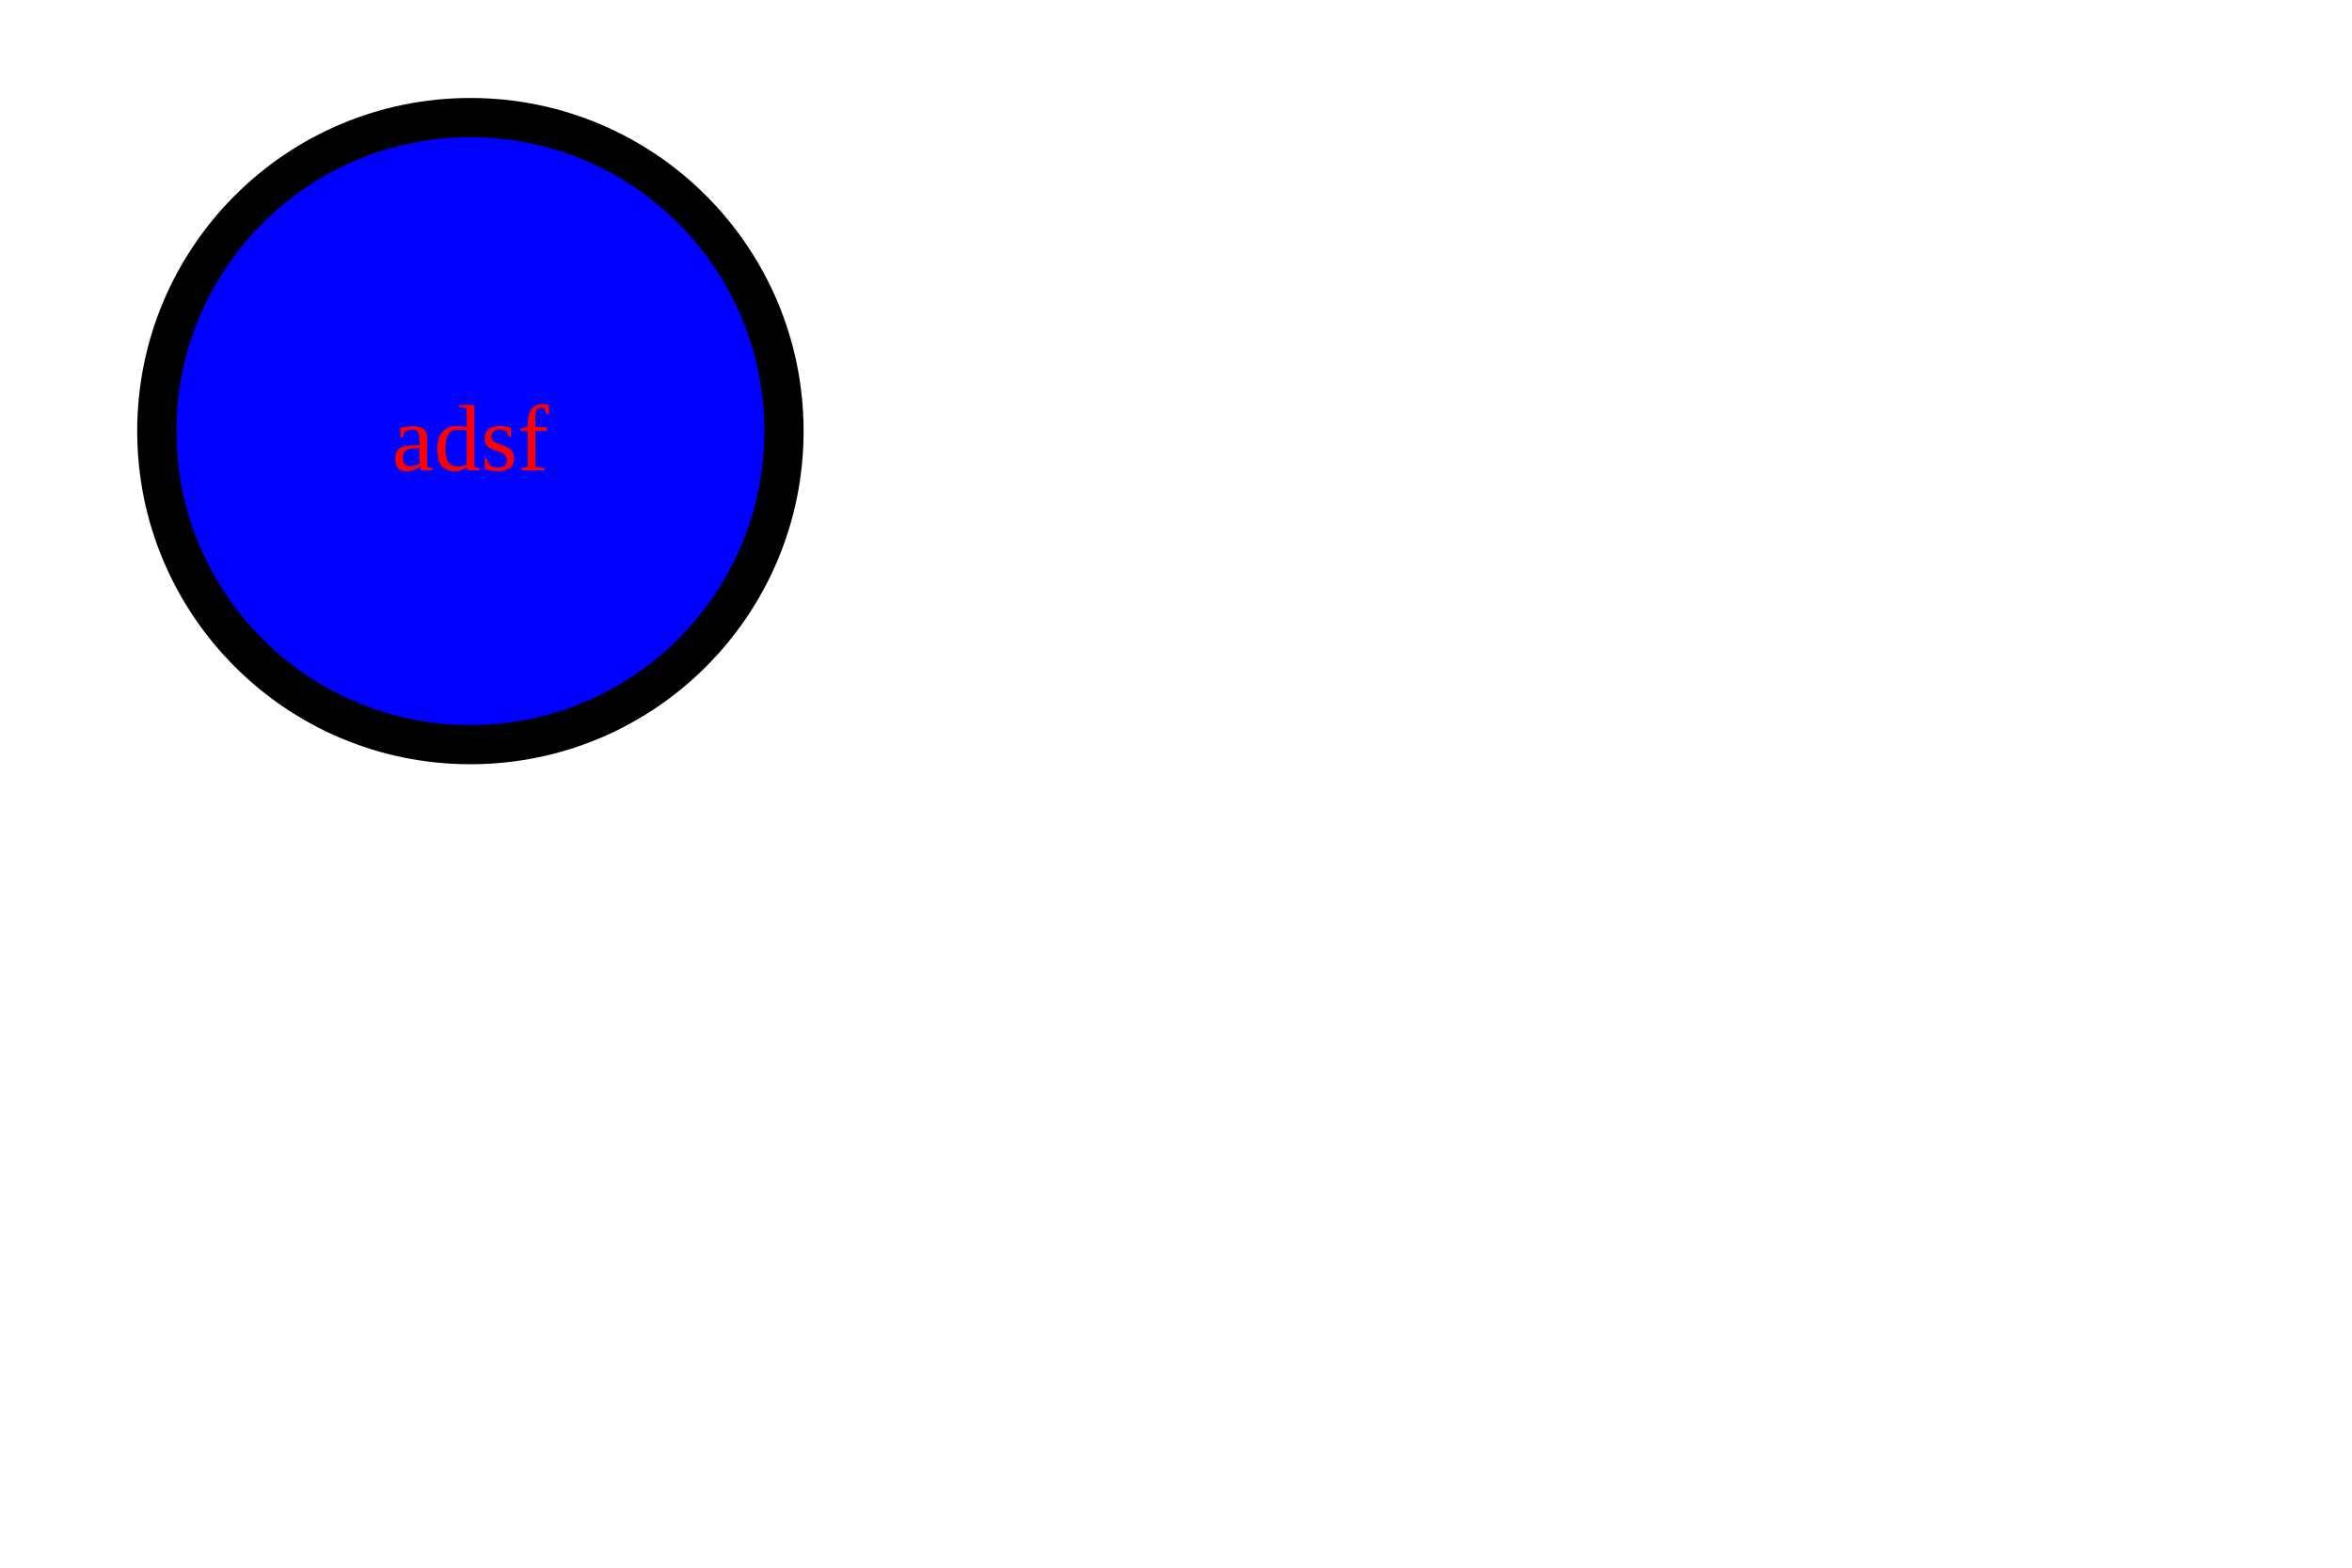
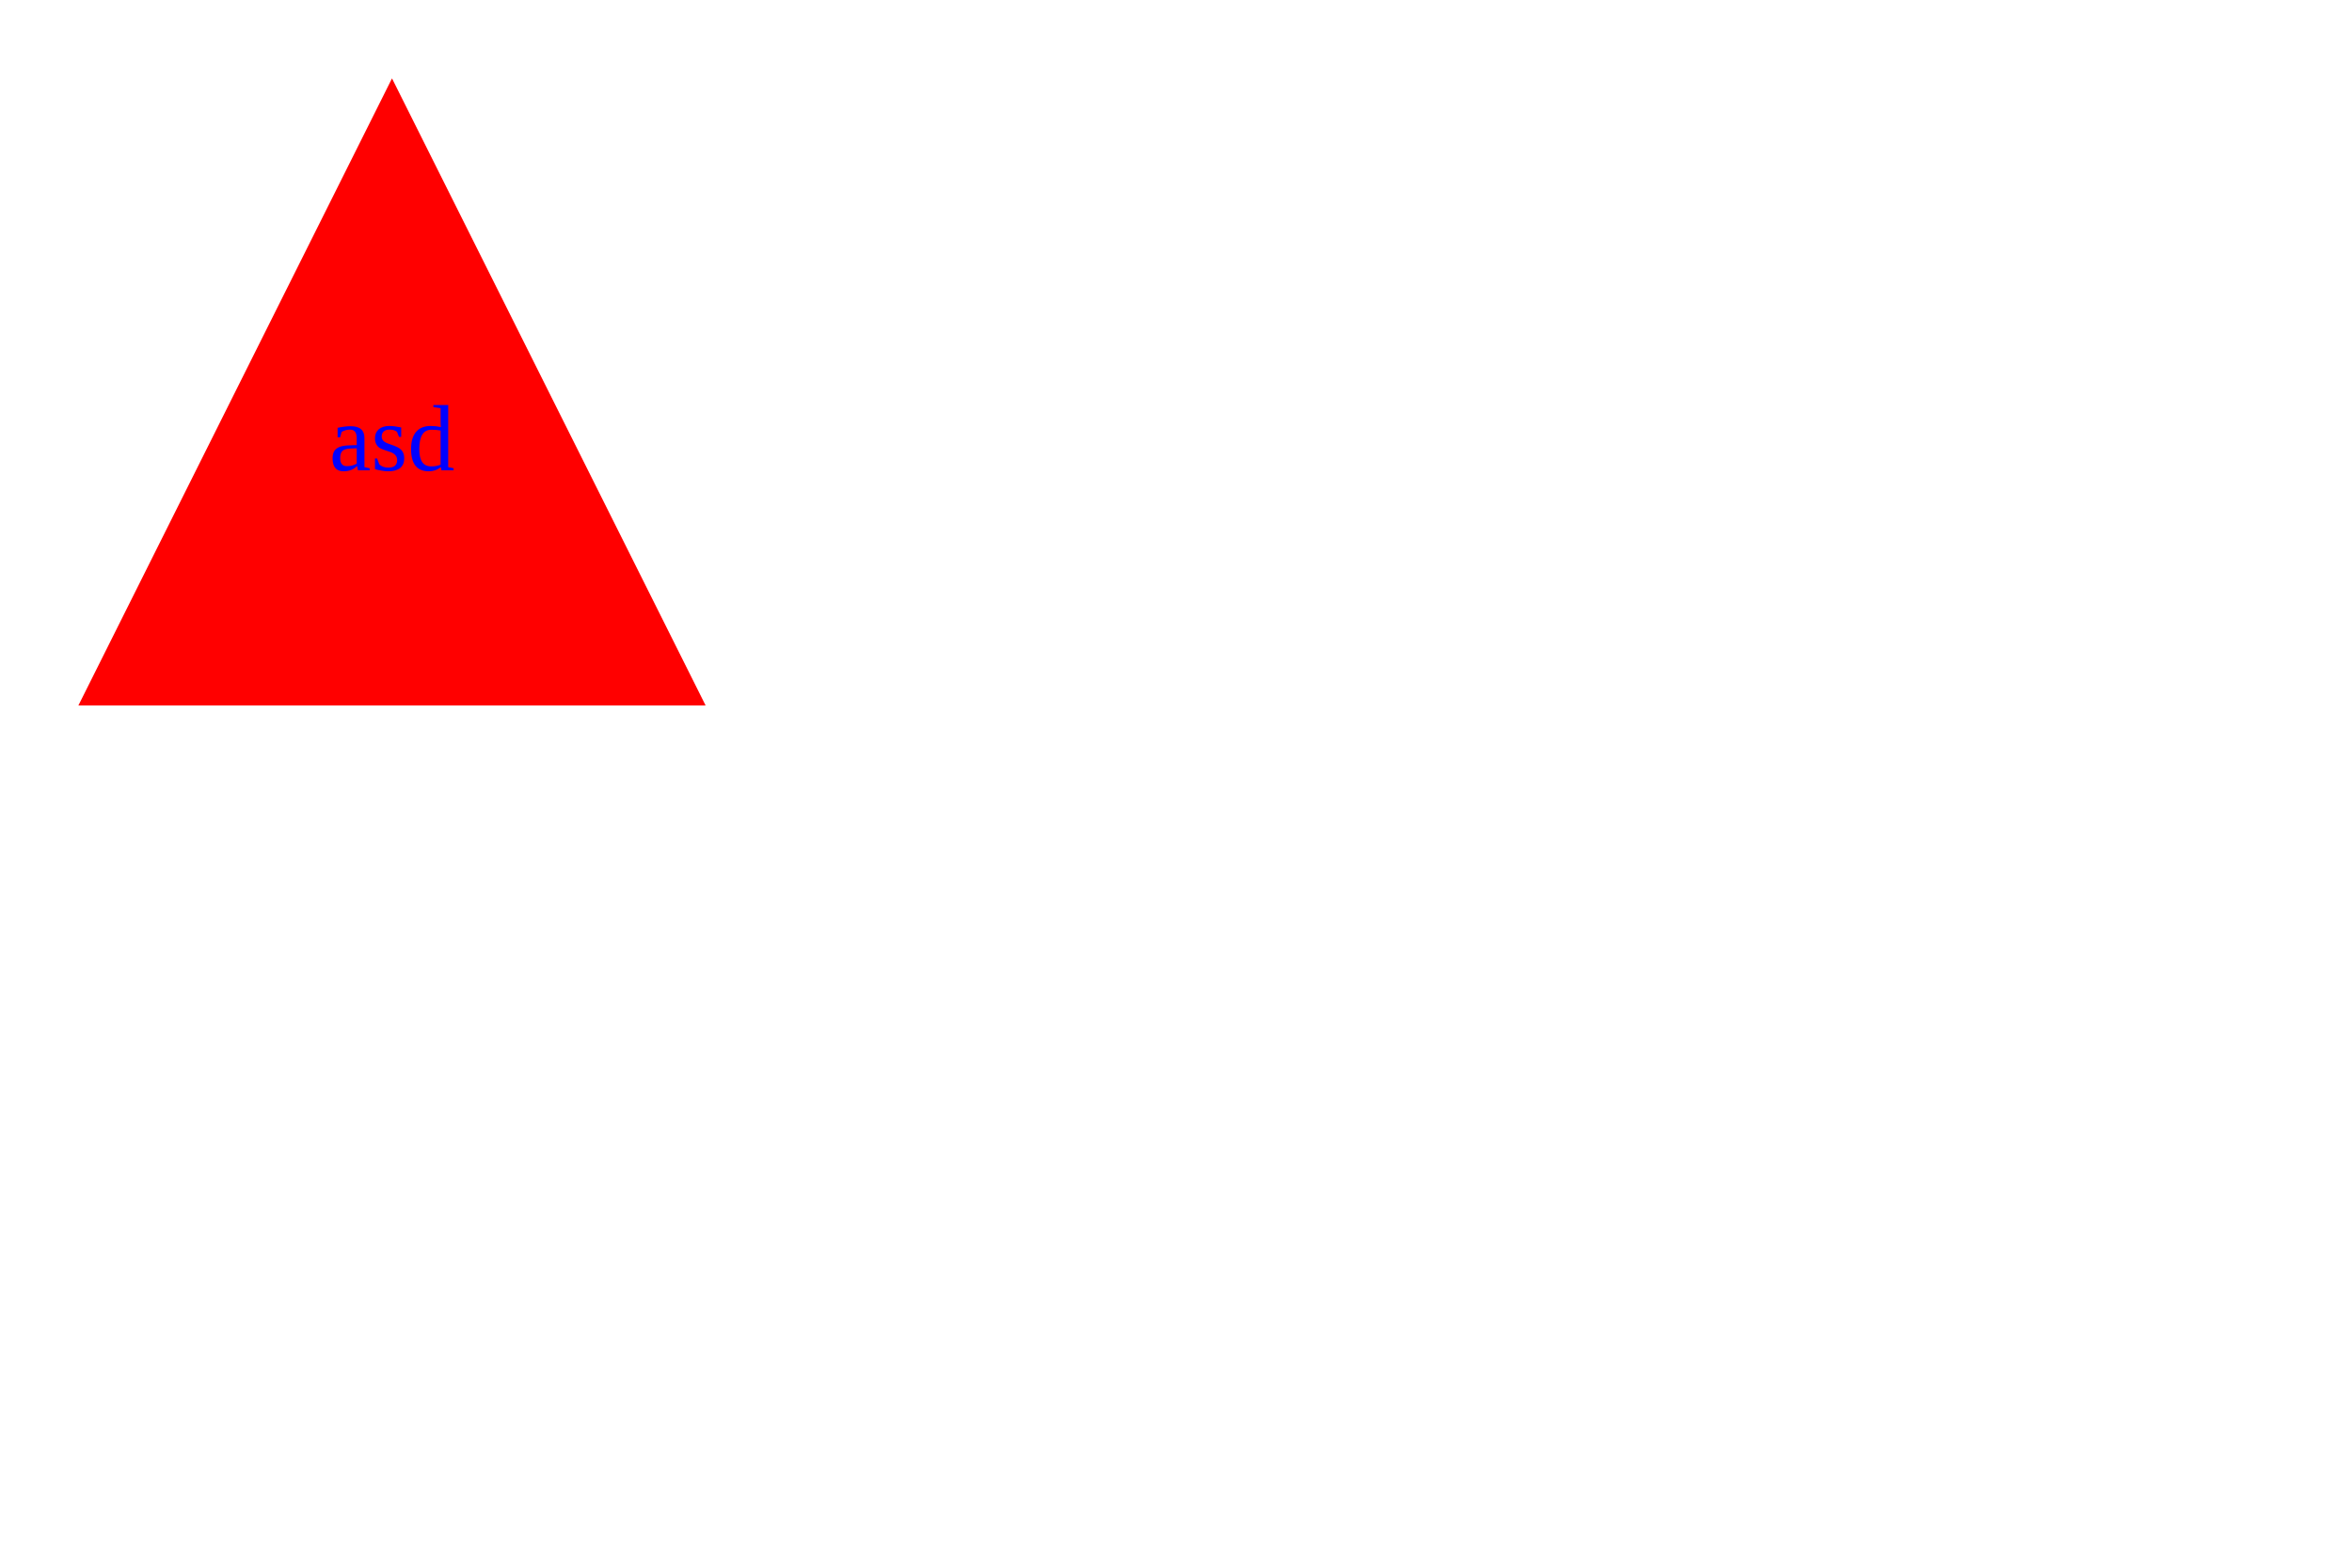
<svg xmlns="http://www.w3.org/2000/svg" width="300" height="200" version="1.1">
-   <circle cx="60" cy="55" r="40" stroke="black" fill="blue" stroke-width="5" />
-   <text x="60" y="60" text-anchor="middle" fill="red">adsf</text>
+   <polygon points="50 10, 90 90, 10 90" fill="red" />
+   <text x="50" y="60" text-anchor="middle" fill="blue">asd</text>
</svg>
